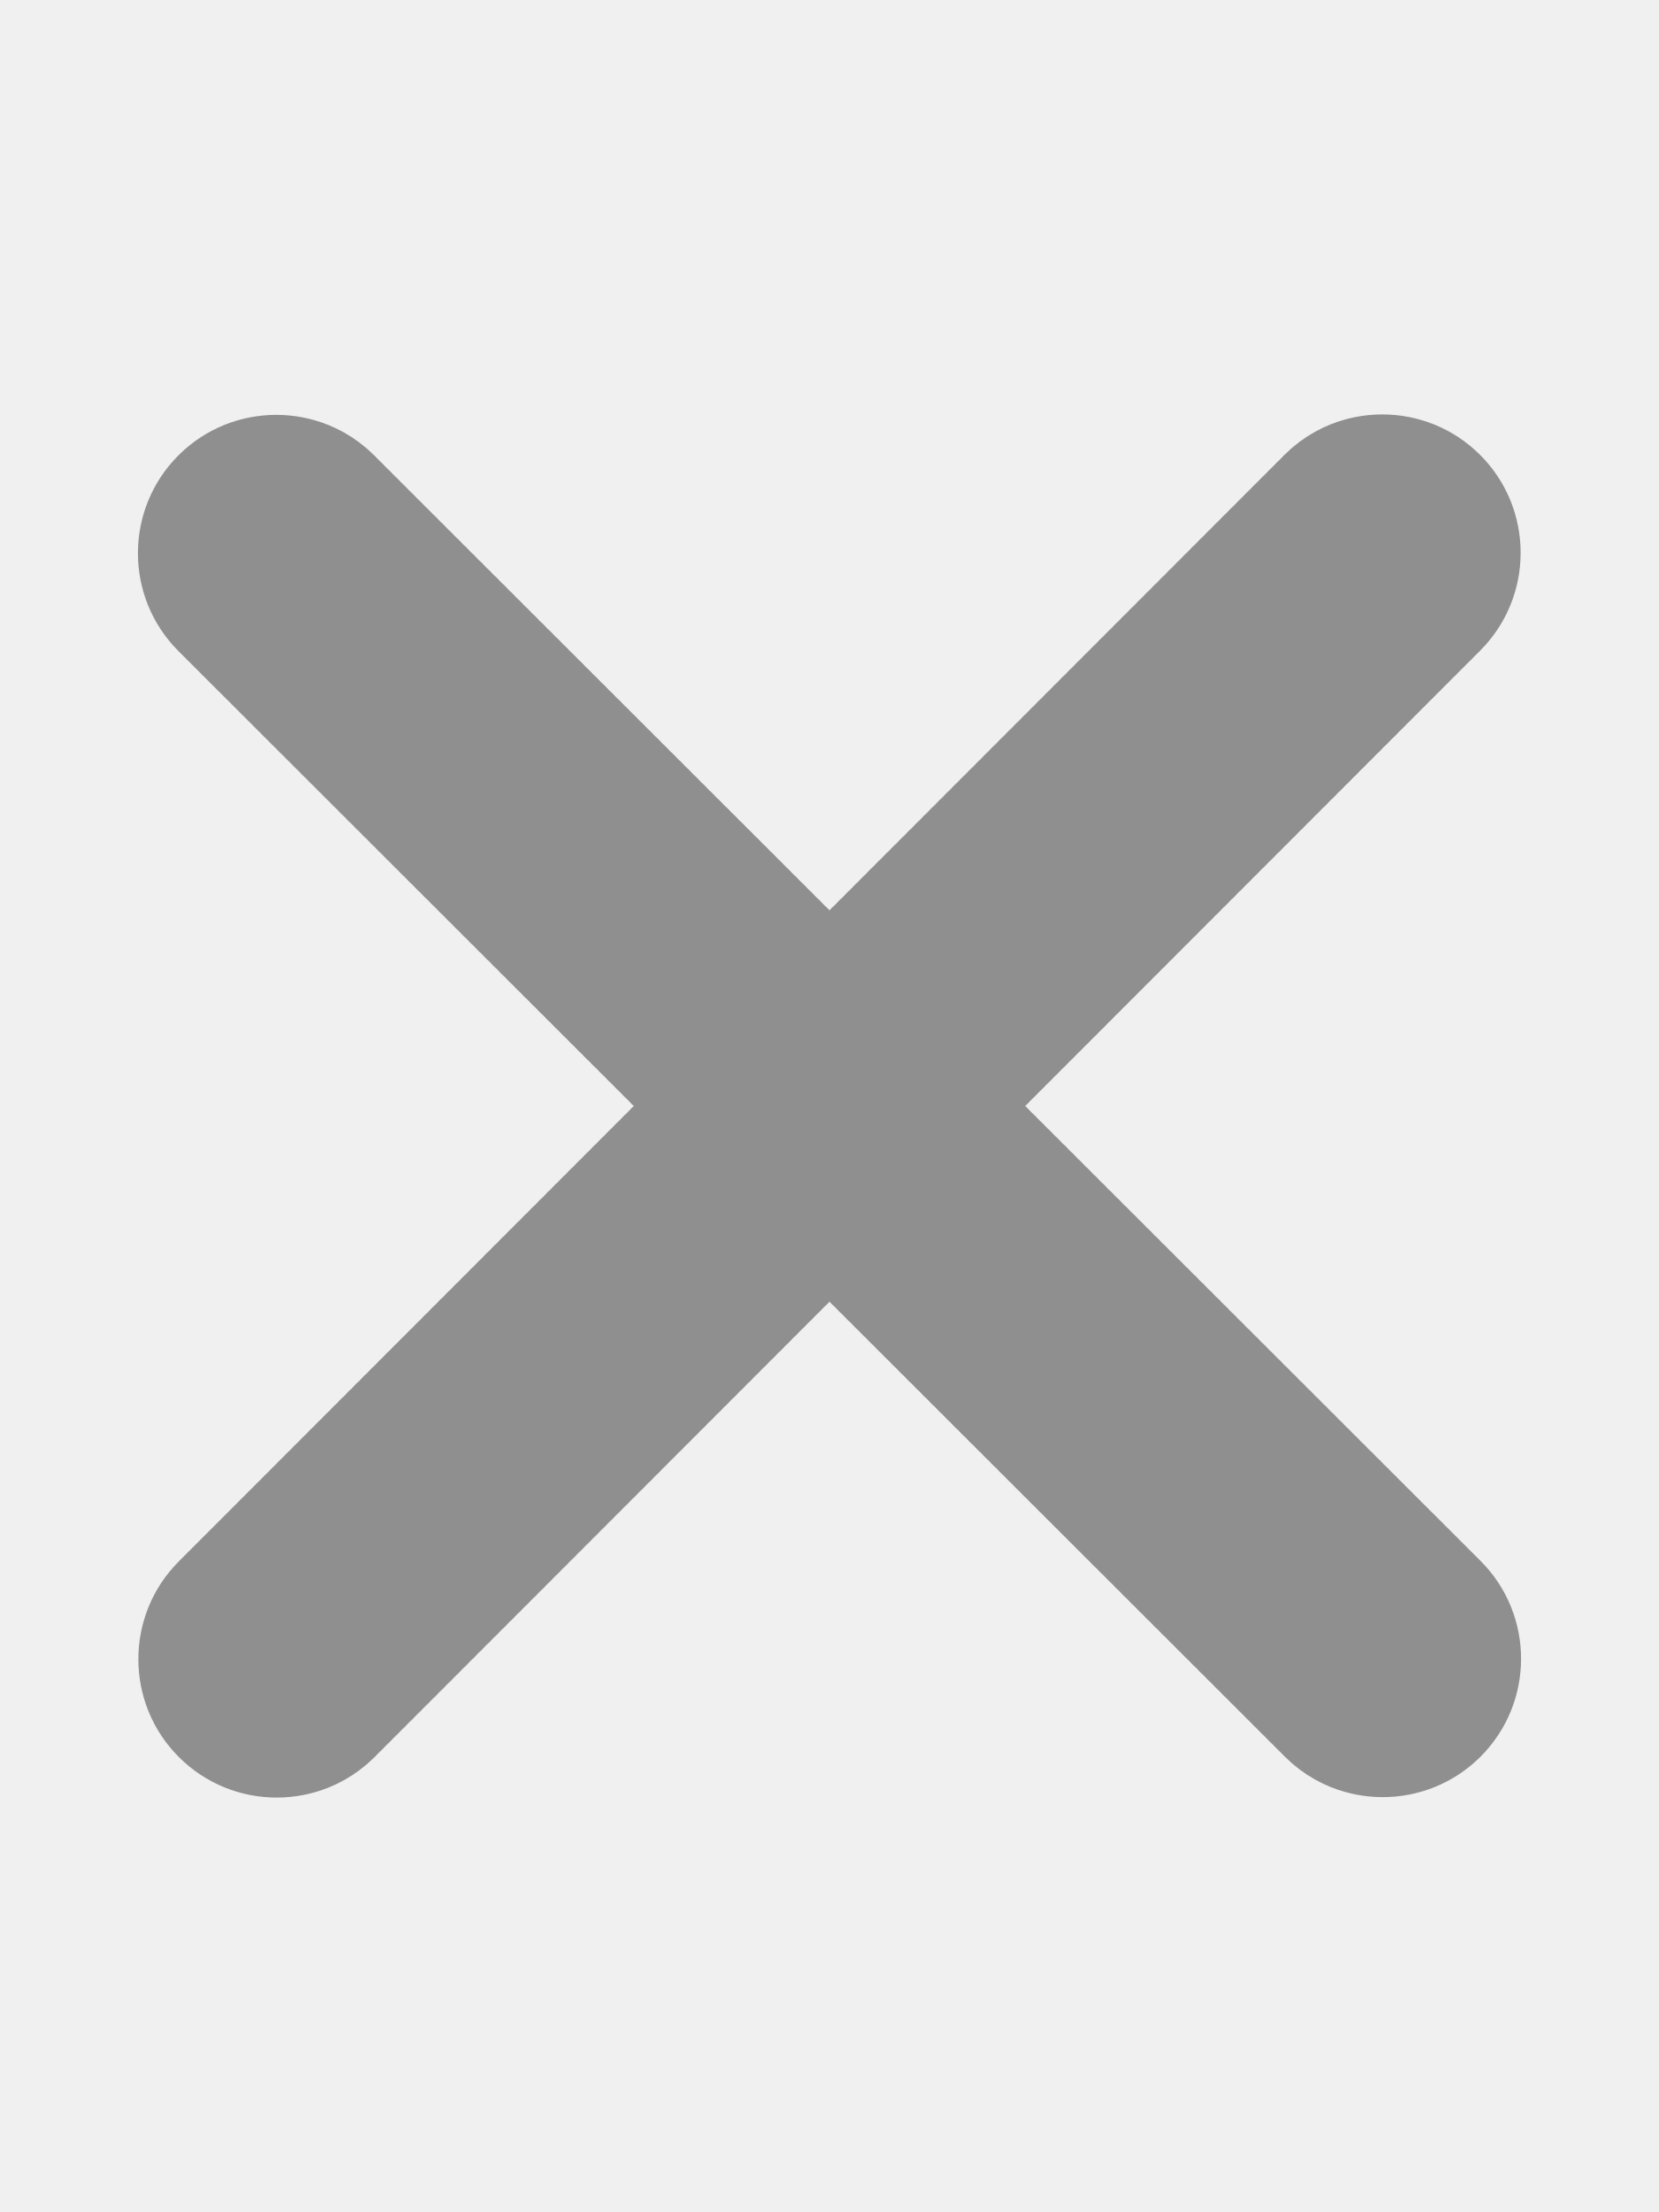
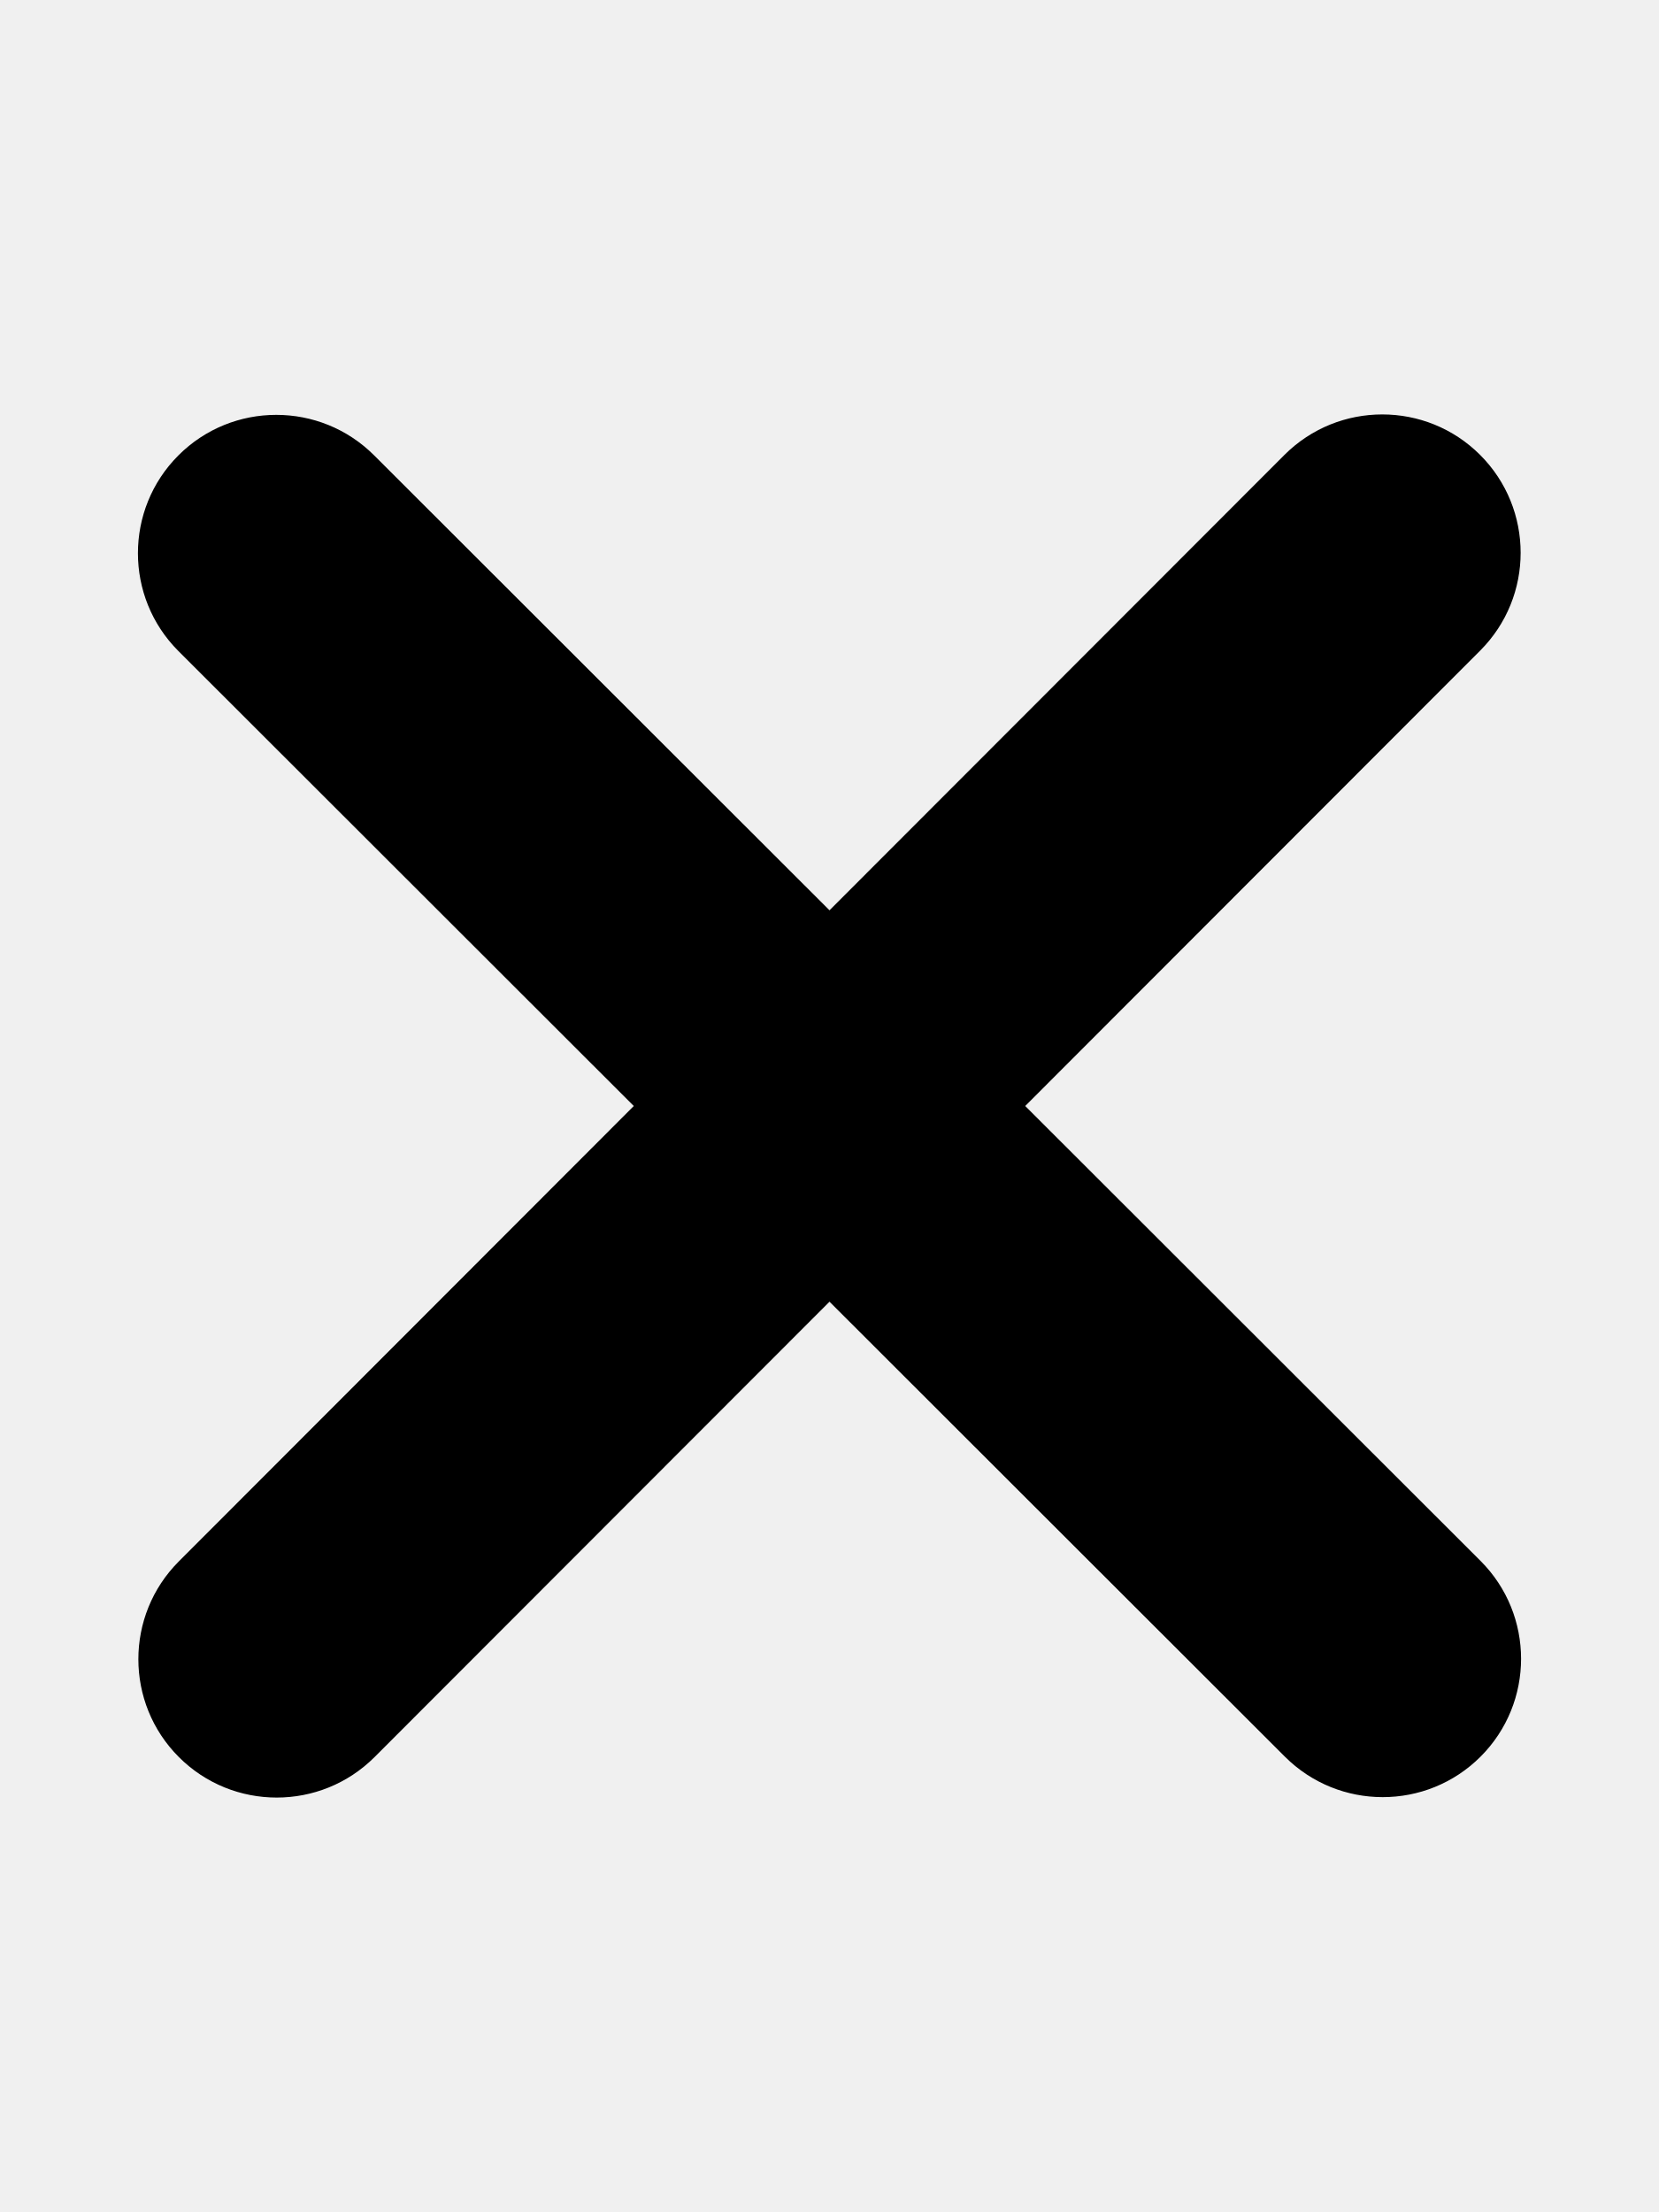
- <svg xmlns="http://www.w3.org/2000/svg" height="1em" viewBox="0 0 384 512">
-   <style>svg{fill:#8f8f8f}</style>
+ <svg xmlns="http://www.w3.org/2000/svg" height="2em" viewBox="0 0 384 512">
+   <style>
+     svg {
+       fill:"#fff"
+     }
+   </style>
  <path d="M342.6 150.6c12.5-12.5 12.5-32.8 0-45.3s-32.8-12.5-45.3 0L192 210.7 86.6 105.4c-12.5-12.5-32.8-12.5-45.3 0s-12.5 32.8 0 45.3L146.7 256 41.4 361.4c-12.5 12.5-12.5 32.8 0 45.3s32.8 12.5 45.3 0L192 301.3 297.4 406.6c12.5 12.5 32.8 12.5 45.3 0s12.5-32.8 0-45.3L237.3 256 342.6 150.6z" />
</svg>
